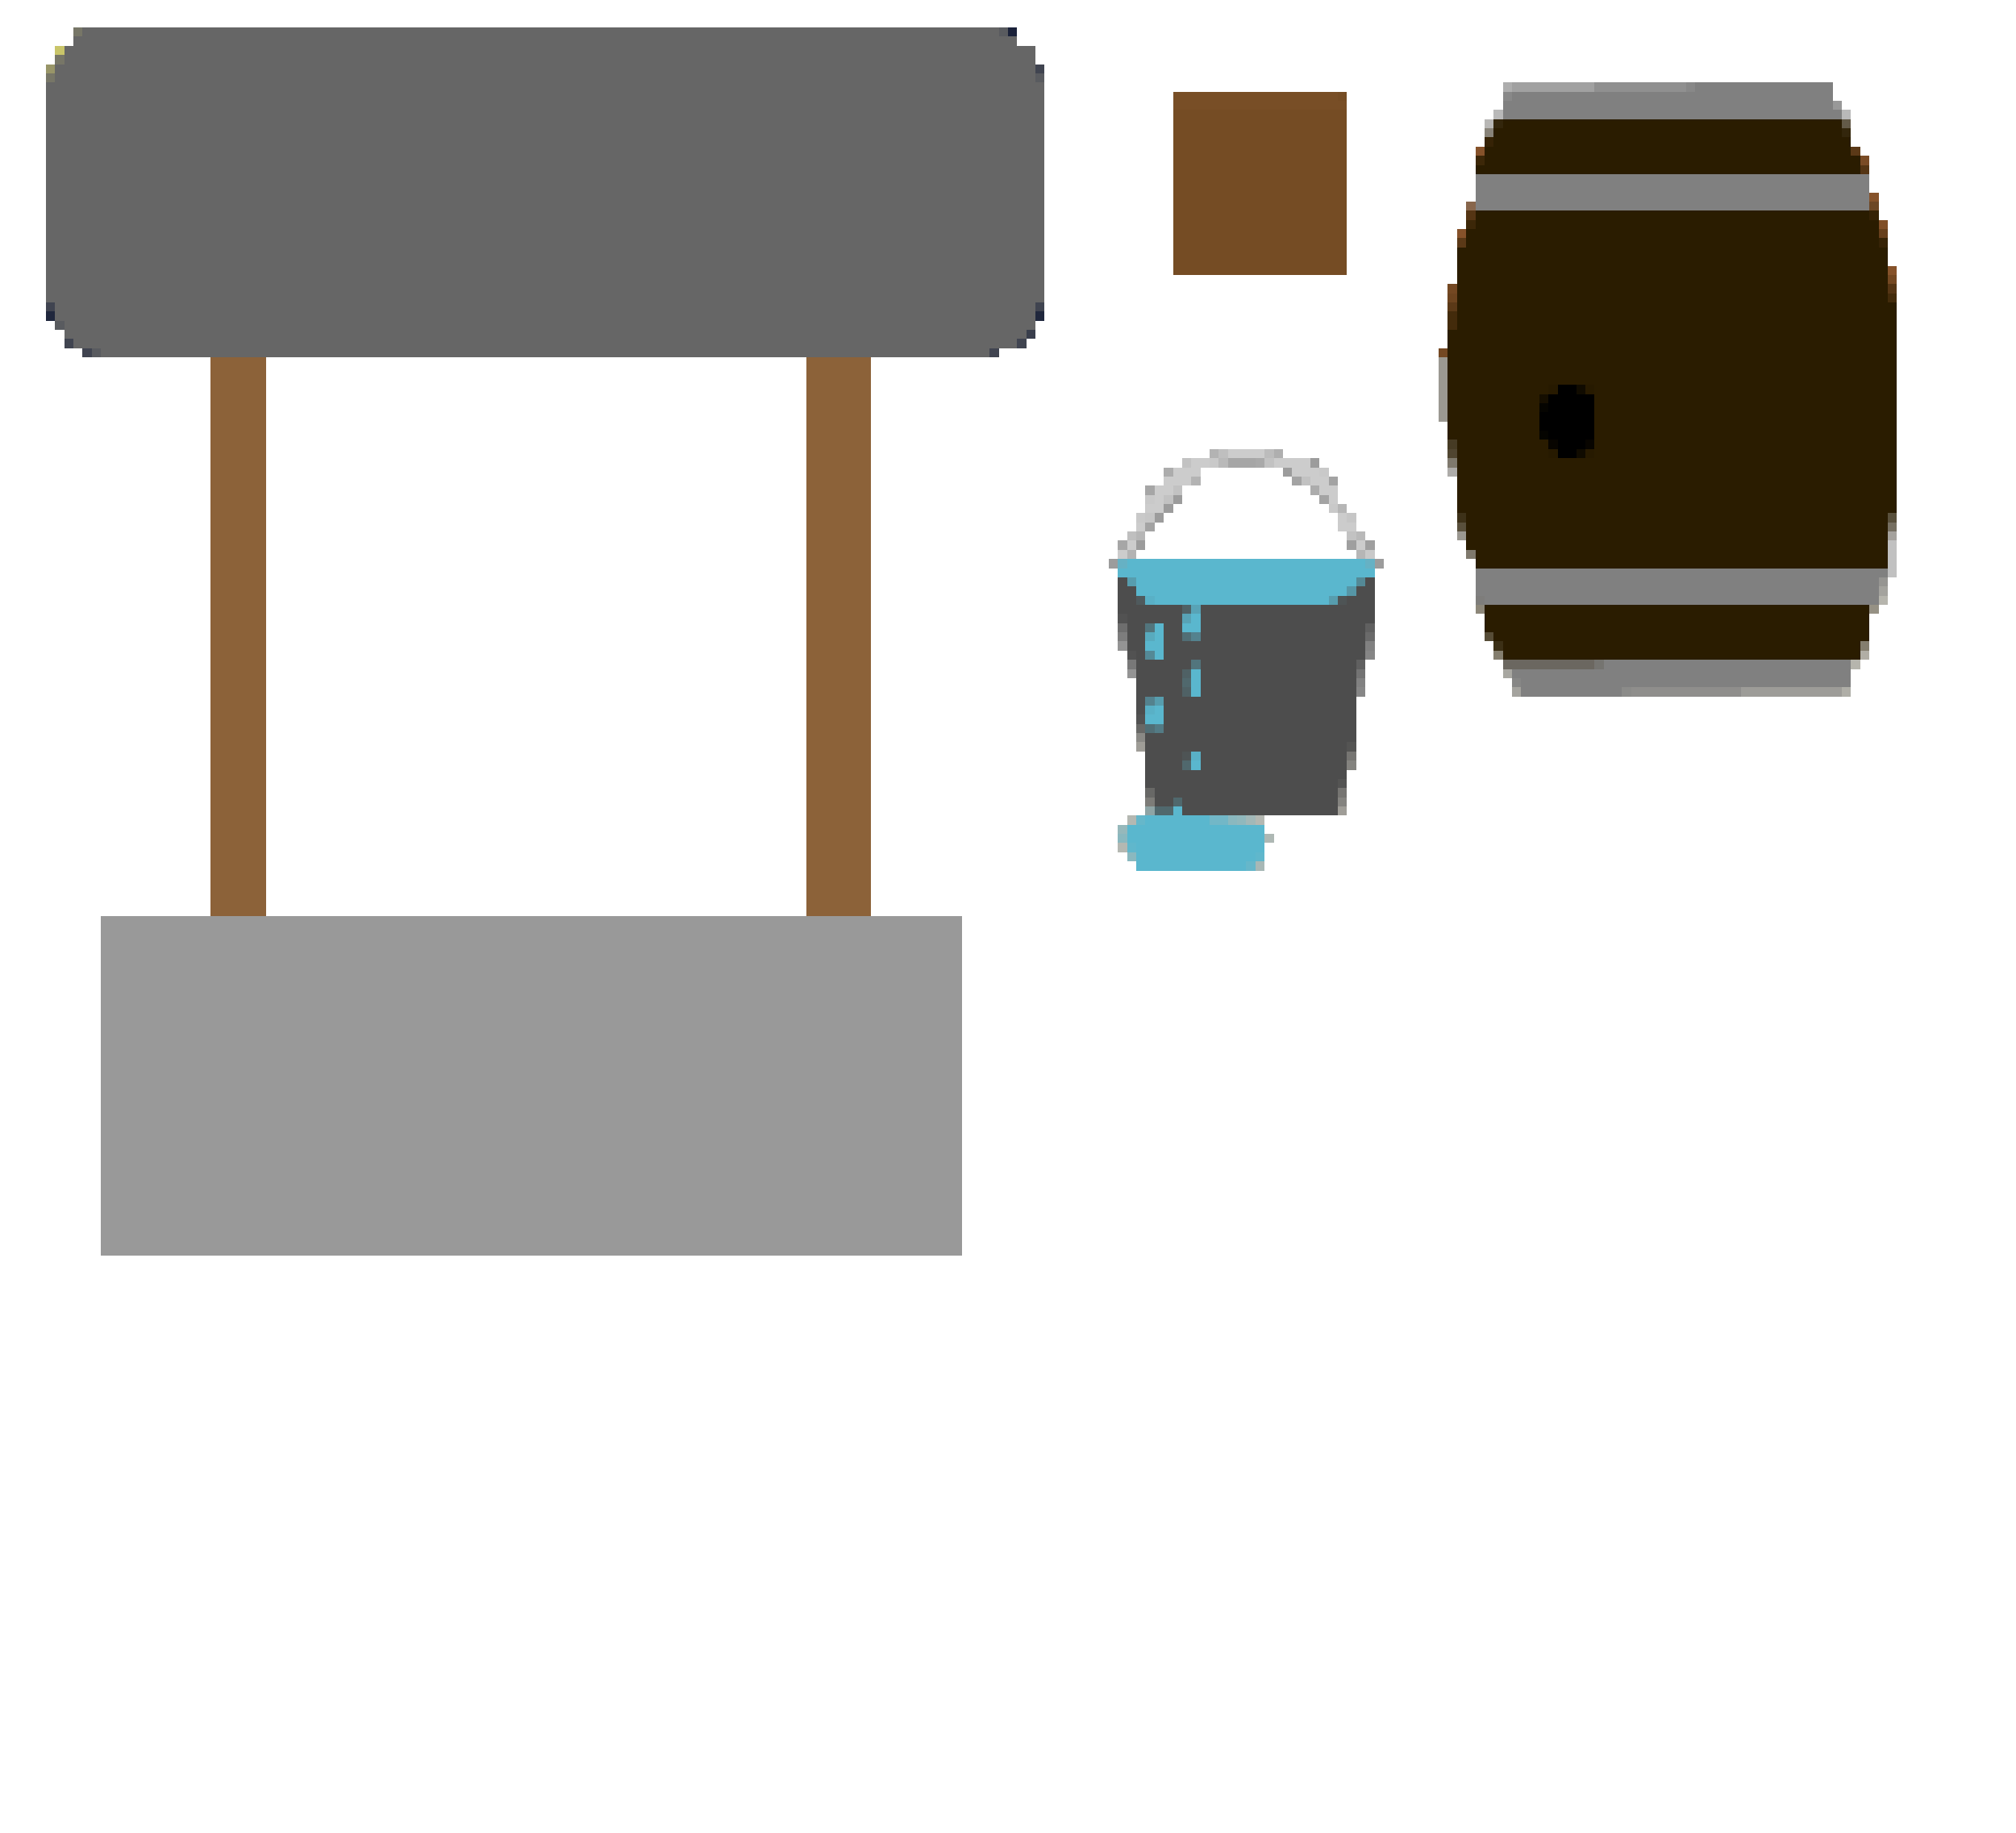
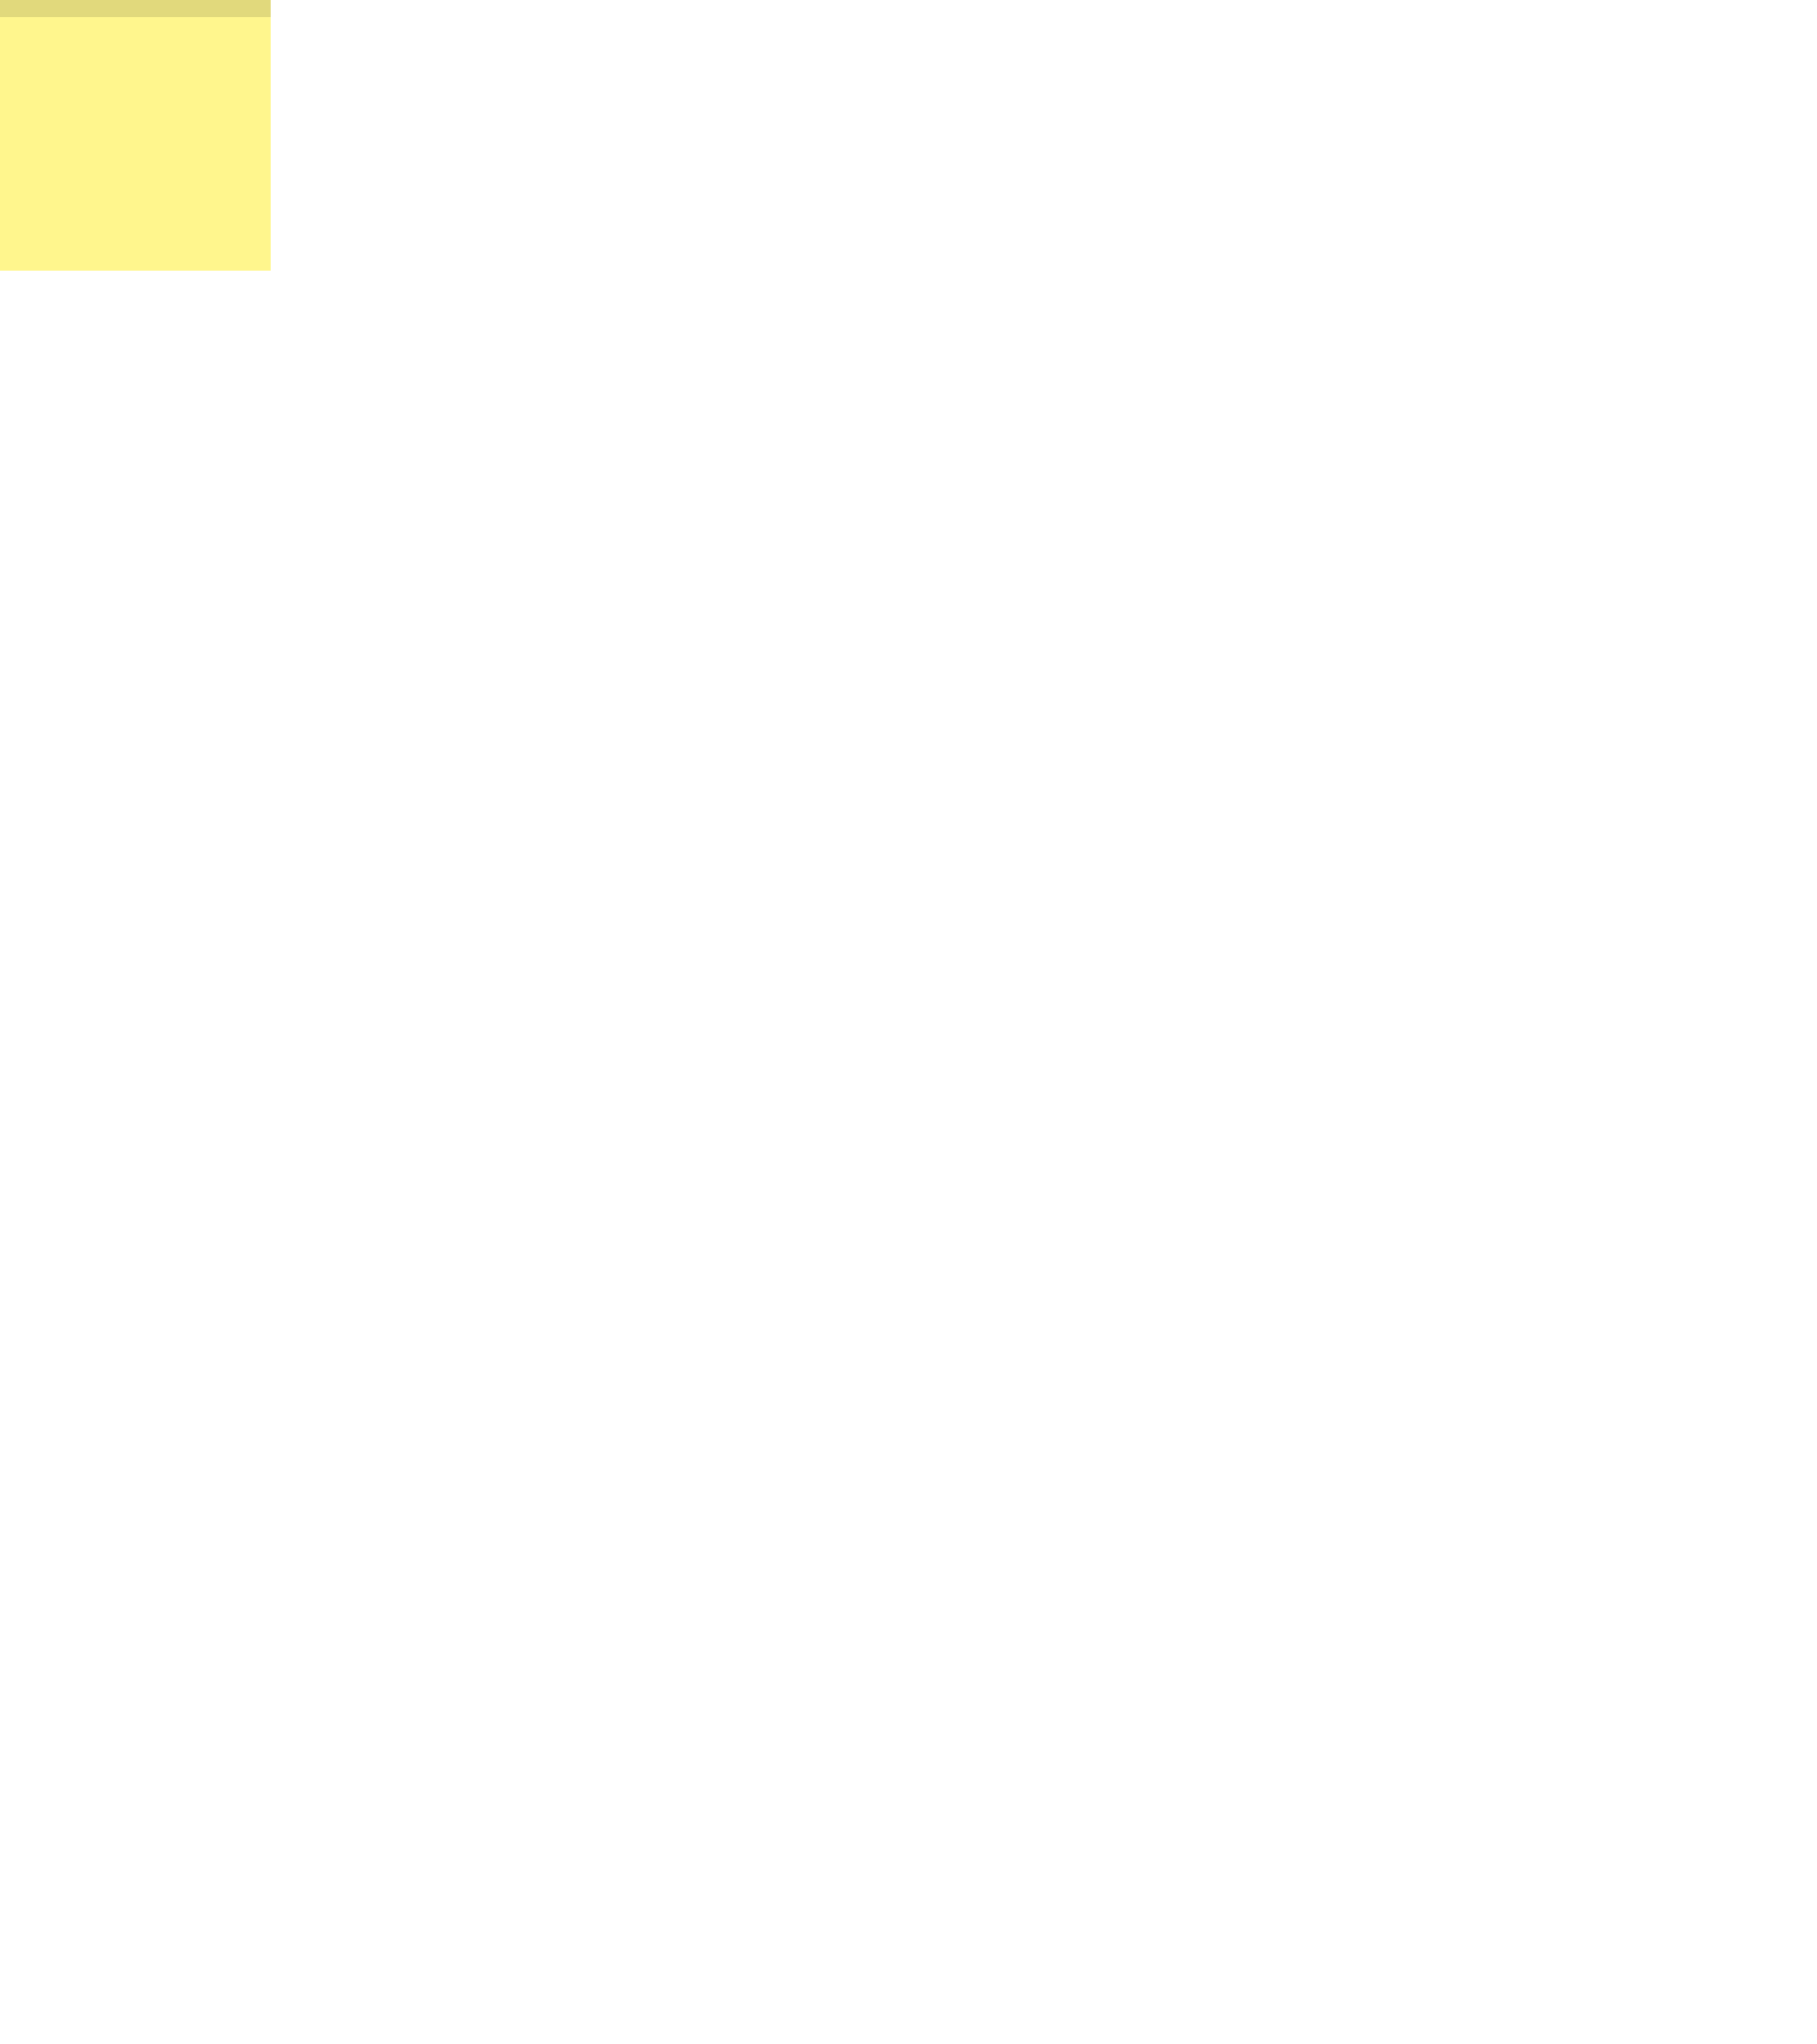
- <svg xmlns="http://www.w3.org/2000/svg" version="1.1" width="1100" height="1000" shape-rendering="crispEdges">
-   <rect x="40" y="15" width="5" height="5" fill="#777667" />
-   <rect x="45" y="15" width="500" height="175" fill="#666666" />
-   <rect x="545" y="15" width="5" height="5" fill="#595B5F" />
-   <rect x="550" y="15" width="5" height="5" fill="#1A2139" />
-   <rect x="40" y="20" width="5" height="170" fill="#666666" />
-   <rect x="545" y="20" width="10" height="170" fill="#666666" />
-   <rect x="30" y="25" width="5" height="5" fill="#C9C569" />
-   <rect x="35" y="25" width="5" height="160" fill="#666666" />
-   <rect x="555" y="25" width="10" height="155" fill="#666666" />
-   <rect x="30" y="30" width="5" height="5" fill="#777667" />
-   <rect x="25" y="35" width="5" height="5" fill="#989568" />
-   <rect x="30" y="35" width="5" height="140" fill="#666666" />
-   <rect x="565" y="35" width="5" height="5" fill="#404450" />
-   <rect x="25" y="40" width="5" height="5" fill="#777667" />
-   <rect x="565" y="40" width="5" height="5" fill="#595B5F" />
-   <rect x="25" y="45" width="5" height="120" fill="#666666" />
-   <rect x="565" y="45" width="5" height="120" fill="#666666" />
-   <rect x="820" y="45" width="5" height="5" fill="#ADADAD" />
-   <rect x="825" y="45" width="45" height="5" fill="#A1A1A1" />
-   <rect x="870" y="45" width="50" height="5" fill="#909090" />
-   <rect x="920" y="45" width="5" height="5" fill="#888888" />
-   <rect x="925" y="45" width="75" height="20" fill="#808080" />
-   <rect x="640" y="50" width="90" height="10" fill="#784E26" />
-   <rect x="730" y="50" width="5" height="5" fill="#754C24" />
-   <rect x="820" y="50" width="5" height="5" fill="#888888" />
-   <rect x="825" y="50" width="100" height="15" fill="#808080" />
-   <rect x="730" y="55" width="5" height="5" fill="#784E26" />
-   <rect x="820" y="55" width="5" height="10" fill="#808080" />
-   <rect x="1000" y="55" width="5" height="5" fill="#989898" />
-   <rect x="640" y="60" width="95" height="90" fill="#754C24" />
-   <rect x="815" y="60" width="5" height="5" fill="#B9B9B9" />
-   <rect x="1000" y="60" width="5" height="5" fill="#808080" />
-   <rect x="1005" y="60" width="5" height="5" fill="#B9B9B9" />
-   <rect x="810" y="65" width="5" height="5" fill="#B8B7B5" />
-   <rect x="815" y="65" width="5" height="5" fill="#33260C" />
-   <rect x="820" y="65" width="185" height="30" fill="#2A1C00" />
-   <rect x="1005" y="65" width="5" height="5" fill="#635A48" />
-   <rect x="810" y="70" width="5" height="5" fill="#888379" />
-   <rect x="815" y="70" width="5" height="25" fill="#2A1C00" />
-   <rect x="1005" y="70" width="5" height="5" fill="#33260C" />
-   <rect x="810" y="75" width="5" height="5" fill="#362306" />
-   <rect x="1005" y="75" width="5" height="20" fill="#2A1C00" />
-   <rect x="805" y="80" width="5" height="5" fill="#86522A" />
-   <rect x="810" y="80" width="5" height="15" fill="#2A1C00" />
-   <rect x="1010" y="80" width="5" height="5" fill="#5B3917" />
-   <rect x="805" y="85" width="5" height="5" fill="#3C2708" />
-   <rect x="1010" y="85" width="5" height="10" fill="#2A1C00" />
-   <rect x="1015" y="85" width="5" height="5" fill="#7A4B25" />
-   <rect x="805" y="90" width="5" height="5" fill="#2A1C00" />
-   <rect x="1015" y="90" width="5" height="5" fill="#553514" />
-   <rect x="805" y="95" width="215" height="20" fill="#808080" />
-   <rect x="1020" y="105" width="5" height="5" fill="#86522A" />
-   <rect x="800" y="110" width="5" height="5" fill="#88664C" />
-   <rect x="1020" y="110" width="5" height="5" fill="#6D4724" />
-   <rect x="800" y="115" width="5" height="5" fill="#553514" />
-   <rect x="805" y="115" width="215" height="95" fill="#2A1C00" />
-   <rect x="1020" y="115" width="5" height="5" fill="#362306" />
-   <rect x="800" y="120" width="5" height="5" fill="#3C2708" />
-   <rect x="1020" y="120" width="5" height="190" fill="#2A1C00" />
-   <rect x="1025" y="120" width="5" height="5" fill="#804F27" />
-   <rect x="795" y="125" width="5" height="5" fill="#86522A" />
-   <rect x="800" y="125" width="5" height="175" fill="#2A1C00" />
-   <rect x="1025" y="125" width="5" height="5" fill="#67401C" />
-   <rect x="795" y="130" width="5" height="5" fill="#5B3917" />
-   <rect x="1025" y="130" width="5" height="5" fill="#362306" />
-   <rect x="795" y="135" width="5" height="145" fill="#2A1C00" />
-   <rect x="1025" y="135" width="5" height="175" fill="#2A1C00" />
-   <rect x="1030" y="145" width="5" height="5" fill="#86522A" />
-   <rect x="1030" y="150" width="5" height="5" fill="#744822" />
-   <rect x="790" y="155" width="5" height="5" fill="#744822" />
-   <rect x="1030" y="155" width="5" height="5" fill="#553514" />
-   <rect x="790" y="160" width="5" height="5" fill="#6D441F" />
-   <rect x="1030" y="160" width="5" height="5" fill="#432B0B" />
-   <rect x="25" y="165" width="5" height="5" fill="#404450" />
-   <rect x="565" y="165" width="5" height="5" fill="#404450" />
-   <rect x="790" y="165" width="5" height="5" fill="#5B3917" />
-   <rect x="1030" y="165" width="5" height="115" fill="#2A1C00" />
-   <rect x="25" y="170" width="5" height="5" fill="#20273D" />
-   <rect x="565" y="170" width="5" height="5" fill="#20273D" />
-   <rect x="790" y="170" width="5" height="10" fill="#432B0B" />
-   <rect x="30" y="175" width="5" height="5" fill="#595B5F" />
-   <rect x="555" y="180" width="5" height="5" fill="#666666" />
-   <rect x="560" y="180" width="5" height="5" fill="#393E4C" />
-   <rect x="790" y="180" width="5" height="60" fill="#2A1C00" />
-   <rect x="35" y="185" width="5" height="5" fill="#404450" />
-   <rect x="555" y="185" width="5" height="5" fill="#404450" />
-   <rect x="45" y="190" width="5" height="5" fill="#404450" />
-   <rect x="50" y="190" width="5" height="5" fill="#595B5F" />
-   <rect x="55" y="190" width="485" height="5" fill="#666666" />
-   <rect x="540" y="190" width="5" height="5" fill="#404450" />
-   <rect x="785" y="190" width="5" height="5" fill="#744822" />
-   <rect x="115" y="195" width="30" height="305" fill="#8C6239" />
-   <rect x="440" y="195" width="35" height="305" fill="#8C6239" />
-   <rect x="785" y="195" width="5" height="35" fill="#9B9891" />
-   <rect x="805" y="210" width="40" height="5" fill="#2A1C00" />
-   <rect x="845" y="210" width="5" height="5" fill="#271A00" />
-   <rect x="850" y="210" width="10" height="40" fill="#000000" />
-   <rect x="860" y="210" width="5" height="5" fill="#100B00" />
-   <rect x="865" y="210" width="5" height="5" fill="#271A00" />
-   <rect x="870" y="210" width="150" height="100" fill="#2A1C00" />
-   <rect x="805" y="215" width="35" height="95" fill="#2A1C00" />
-   <rect x="840" y="215" width="5" height="5" fill="#150E00" />
-   <rect x="845" y="215" width="5" height="25" fill="#000000" />
-   <rect x="860" y="215" width="10" height="25" fill="#000000" />
-   <rect x="840" y="220" width="5" height="5" fill="#050400" />
-   <rect x="840" y="225" width="5" height="10" fill="#000000" />
-   <rect x="840" y="235" width="5" height="5" fill="#050400" />
-   <rect x="790" y="240" width="5" height="5" fill="#463B24" />
-   <rect x="840" y="240" width="5" height="70" fill="#2A1C00" />
-   <rect x="845" y="240" width="5" height="5" fill="#080500" />
-   <rect x="860" y="240" width="5" height="5" fill="#000000" />
-   <rect x="865" y="240" width="5" height="5" fill="#080500" />
-   <rect x="660" y="245" width="5" height="5" fill="#B3B3B3" />
-   <rect x="665" y="245" width="5" height="5" fill="#BFBFBF" />
-   <rect x="670" y="245" width="20" height="5" fill="#CCCCCC" />
-   <rect x="690" y="245" width="5" height="5" fill="#BCBCBC" />
-   <rect x="695" y="245" width="5" height="5" fill="#AFAFAF" />
-   <rect x="790" y="245" width="5" height="5" fill="#504530" />
-   <rect x="845" y="245" width="5" height="5" fill="#271A00" />
-   <rect x="860" y="245" width="5" height="5" fill="#100B00" />
-   <rect x="865" y="245" width="5" height="5" fill="#271A00" />
-   <rect x="645" y="250" width="5" height="5" fill="#C2C2C2" />
-   <rect x="650" y="250" width="10" height="5" fill="#CCCCCC" />
-   <rect x="660" y="250" width="5" height="5" fill="#C9C9C9" />
-   <rect x="665" y="250" width="5" height="5" fill="#B9B9B9" />
-   <rect x="670" y="250" width="15" height="5" fill="#A6A6A6" />
-   <rect x="685" y="250" width="5" height="5" fill="#A9A9A9" />
-   <rect x="690" y="250" width="5" height="5" fill="#C2C2C2" />
-   <rect x="695" y="250" width="20" height="5" fill="#CCCCCC" />
-   <rect x="715" y="250" width="5" height="5" fill="#9C9C9C" />
-   <rect x="790" y="250" width="5" height="5" fill="#7F796D" />
-   <rect x="845" y="250" width="25" height="60" fill="#2A1C00" />
-   <rect x="635" y="255" width="5" height="5" fill="#ACACAC" />
-   <rect x="640" y="255" width="15" height="5" fill="#CCCCCC" />
-   <rect x="700" y="255" width="5" height="5" fill="#9C9C9C" />
-   <rect x="705" y="255" width="15" height="5" fill="#CCCCCC" />
-   <rect x="720" y="255" width="5" height="5" fill="#C9C9C9" />
-   <rect x="790" y="255" width="5" height="5" fill="#AEACA9" />
-   <rect x="635" y="260" width="15" height="5" fill="#CCCCCC" />
-   <rect x="650" y="260" width="5" height="5" fill="#B3B3B3" />
-   <rect x="705" y="260" width="5" height="5" fill="#A3A3A3" />
-   <rect x="710" y="260" width="5" height="5" fill="#C2C2C2" />
-   <rect x="715" y="260" width="10" height="5" fill="#CCCCCC" />
-   <rect x="725" y="260" width="5" height="5" fill="#A3A3A3" />
-   <rect x="625" y="265" width="5" height="5" fill="#A6A6A6" />
-   <rect x="630" y="265" width="10" height="5" fill="#CCCCCC" />
-   <rect x="640" y="265" width="5" height="5" fill="#C2C2C2" />
-   <rect x="715" y="265" width="5" height="5" fill="#ACACAC" />
-   <rect x="720" y="265" width="10" height="5" fill="#CCCCCC" />
-   <rect x="625" y="270" width="5" height="5" fill="#C9C9C9" />
-   <rect x="630" y="270" width="5" height="10" fill="#CCCCCC" />
-   <rect x="635" y="270" width="5" height="5" fill="#C2C2C2" />
-   <rect x="640" y="270" width="5" height="5" fill="#9C9C9C" />
-   <rect x="720" y="270" width="5" height="5" fill="#A3A3A3" />
-   <rect x="725" y="270" width="5" height="5" fill="#CCCCCC" />
-   <rect x="625" y="275" width="5" height="5" fill="#CCCCCC" />
-   <rect x="635" y="275" width="5" height="5" fill="#9C9C9C" />
-   <rect x="725" y="275" width="5" height="5" fill="#C9C9C9" />
-   <rect x="730" y="275" width="5" height="5" fill="#B6B6B6" />
-   <rect x="620" y="280" width="5" height="5" fill="#C9C9C9" />
-   <rect x="625" y="280" width="5" height="5" fill="#C6C6C6" />
-   <rect x="630" y="280" width="5" height="5" fill="#9C9C9C" />
-   <rect x="730" y="280" width="5" height="10" fill="#CCCCCC" />
-   <rect x="735" y="280" width="5" height="5" fill="#C6C6C6" />
-   <rect x="795" y="280" width="5" height="5" fill="#3D3118" />
-   <rect x="1030" y="280" width="5" height="5" fill="#59503C" />
-   <rect x="620" y="285" width="5" height="5" fill="#CCCCCC" />
-   <rect x="625" y="285" width="5" height="5" fill="#A3A3A3" />
-   <rect x="735" y="285" width="5" height="5" fill="#CCCCCC" />
-   <rect x="795" y="285" width="5" height="5" fill="#59503C" />
-   <rect x="1030" y="285" width="5" height="5" fill="#766F61" />
-   <rect x="615" y="290" width="5" height="5" fill="#BFBFBF" />
-   <rect x="620" y="290" width="5" height="5" fill="#B6B6B6" />
-   <rect x="735" y="290" width="5" height="5" fill="#C2C2C2" />
-   <rect x="740" y="290" width="5" height="5" fill="#B9B9B9" />
-   <rect x="795" y="290" width="5" height="5" fill="#9B9891" />
-   <rect x="1030" y="290" width="5" height="5" fill="#A5A29D" />
-   <rect x="610" y="295" width="5" height="5" fill="#A6A6A6" />
-   <rect x="615" y="295" width="5" height="5" fill="#CCCCCC" />
-   <rect x="620" y="295" width="5" height="5" fill="#9C9C9C" />
-   <rect x="735" y="295" width="5" height="5" fill="#9F9F9F" />
-   <rect x="740" y="295" width="5" height="5" fill="#CCCCCC" />
-   <rect x="745" y="295" width="5" height="5" fill="#9F9F9F" />
-   <rect x="1030" y="295" width="5" height="20" fill="#C1C1C1" />
-   <rect x="610" y="300" width="5" height="5" fill="#CCCCCC" />
-   <rect x="615" y="300" width="5" height="5" fill="#B3B3B3" />
-   <rect x="740" y="300" width="5" height="5" fill="#B6B6B6" />
-   <rect x="745" y="300" width="5" height="5" fill="#C9C9C9" />
-   <rect x="800" y="300" width="5" height="5" fill="#7F796D" />
-   <rect x="605" y="305" width="5" height="5" fill="#9C9C9C" />
-   <rect x="610" y="305" width="5" height="5" fill="#66B1C4" />
-   <rect x="615" y="305" width="130" height="10" fill="#5AB7CE" />
-   <rect x="745" y="305" width="5" height="5" fill="#66B1C4" />
-   <rect x="750" y="305" width="5" height="5" fill="#9C9C9C" />
-   <rect x="610" y="310" width="5" height="5" fill="#5AB7CE" />
-   <rect x="745" y="310" width="5" height="5" fill="#5AB7CE" />
-   <rect x="805" y="310" width="225" height="5" fill="#808080" />
-   <rect x="610" y="315" width="5" height="20" fill="#4D4D4D" />
-   <rect x="615" y="315" width="5" height="5" fill="#579DAE" />
-   <rect x="620" y="315" width="120" height="5" fill="#5AB7CE" />
-   <rect x="740" y="315" width="5" height="5" fill="#548996" />
-   <rect x="745" y="315" width="5" height="25" fill="#4D4D4D" />
-   <rect x="805" y="315" width="220" height="10" fill="#808080" />
-   <rect x="1025" y="315" width="5" height="5" fill="#969592" />
-   <rect x="615" y="320" width="5" height="35" fill="#4D4D4D" />
-   <rect x="620" y="320" width="115" height="5" fill="#5AB7CE" />
-   <rect x="735" y="320" width="5" height="5" fill="#5696A6" />
-   <rect x="740" y="320" width="5" height="40" fill="#4D4D4D" />
-   <rect x="1025" y="320" width="5" height="5" fill="#A4A39E" />
-   <rect x="620" y="325" width="5" height="5" fill="#4F5A5D" />
-   <rect x="625" y="325" width="5" height="5" fill="#59B0C6" />
-   <rect x="630" y="325" width="95" height="5" fill="#5AB7CE" />
-   <rect x="725" y="325" width="5" height="5" fill="#579DAE" />
-   <rect x="730" y="325" width="5" height="5" fill="#4E5455" />
-   <rect x="735" y="325" width="5" height="80" fill="#4D4D4D" />
-   <rect x="805" y="325" width="5" height="5" fill="#7E7D7B" />
-   <rect x="810" y="325" width="215" height="5" fill="#808080" />
-   <rect x="1025" y="325" width="5" height="5" fill="#B6B5AD" />
-   <rect x="620" y="330" width="25" height="10" fill="#4D4D4D" />
-   <rect x="645" y="330" width="5" height="5" fill="#4F6165" />
-   <rect x="650" y="330" width="5" height="5" fill="#58A3B6" />
-   <rect x="655" y="330" width="80" height="95" fill="#4D4D4D" />
-   <rect x="805" y="330" width="5" height="5" fill="#8D8779" />
-   <rect x="810" y="330" width="210" height="15" fill="#2A1C00" />
-   <rect x="1020" y="330" width="5" height="5" fill="#969184" />
-   <rect x="610" y="335" width="5" height="5" fill="#525252" />
-   <rect x="645" y="335" width="5" height="5" fill="#58A3B6" />
-   <rect x="650" y="335" width="5" height="10" fill="#5AB7CE" />
-   <rect x="610" y="340" width="5" height="5" fill="#6E6E6E" />
-   <rect x="620" y="340" width="5" height="50" fill="#4D4D4D" />
-   <rect x="625" y="340" width="5" height="5" fill="#52757D" />
-   <rect x="630" y="340" width="5" height="20" fill="#5AB7CE" />
-   <rect x="635" y="340" width="10" height="95" fill="#4D4D4D" />
-   <rect x="645" y="340" width="5" height="5" fill="#5AB7CE" />
-   <rect x="745" y="340" width="5" height="5" fill="#606060" />
-   <rect x="610" y="345" width="5" height="5" fill="#7D7D7D" />
-   <rect x="625" y="345" width="5" height="5" fill="#58AABE" />
-   <rect x="645" y="345" width="5" height="5" fill="#516E75" />
-   <rect x="650" y="345" width="5" height="5" fill="#54828E" />
-   <rect x="745" y="345" width="5" height="5" fill="#6A6A6A" />
-   <rect x="810" y="345" width="5" height="5" fill="#574D37" />
-   <rect x="815" y="345" width="205" height="5" fill="#2A1C00" />
-   <rect x="610" y="350" width="5" height="5" fill="#949494" />
-   <rect x="625" y="350" width="5" height="5" fill="#5AB7CE" />
-   <rect x="645" y="350" width="10" height="10" fill="#4D4D4D" />
-   <rect x="745" y="350" width="5" height="5" fill="#818181" />
-   <rect x="815" y="350" width="5" height="5" fill="#3C3016" />
-   <rect x="820" y="350" width="195" height="10" fill="#2A1C00" />
-   <rect x="1015" y="350" width="5" height="5" fill="#847E6E" />
-   <rect x="615" y="355" width="5" height="5" fill="#525252" />
-   <rect x="625" y="355" width="5" height="5" fill="#548996" />
-   <rect x="745" y="355" width="5" height="5" fill="#868686" />
-   <rect x="815" y="355" width="5" height="5" fill="#847E6E" />
-   <rect x="1015" y="355" width="5" height="5" fill="#B1AEA5" />
-   <rect x="615" y="360" width="5" height="5" fill="#787878" />
-   <rect x="625" y="360" width="10" height="20" fill="#4D4D4D" />
-   <rect x="645" y="360" width="5" height="5" fill="#4D4D4D" />
-   <rect x="650" y="360" width="5" height="5" fill="#52757D" />
-   <rect x="740" y="360" width="5" height="5" fill="#606060" />
-   <rect x="820" y="360" width="50" height="5" fill="#6B6760" />
-   <rect x="870" y="360" width="5" height="5" fill="#757470" />
-   <rect x="875" y="360" width="135" height="15" fill="#808080" />
-   <rect x="1010" y="360" width="5" height="5" fill="#B6B5AD" />
-   <rect x="615" y="365" width="5" height="5" fill="#949494" />
-   <rect x="645" y="365" width="5" height="5" fill="#4F6165" />
-   <rect x="650" y="365" width="5" height="15" fill="#5AB7CE" />
-   <rect x="740" y="365" width="5" height="5" fill="#737373" />
-   <rect x="820" y="365" width="5" height="5" fill="#A8A7A1" />
-   <rect x="825" y="365" width="50" height="5" fill="#808080" />
-   <rect x="645" y="370" width="5" height="5" fill="#50686D" />
-   <rect x="740" y="370" width="5" height="5" fill="#818181" />
-   <rect x="825" y="370" width="5" height="5" fill="#878786" />
-   <rect x="830" y="370" width="45" height="10" fill="#808080" />
-   <rect x="645" y="375" width="5" height="5" fill="#4F6165" />
-   <rect x="740" y="375" width="5" height="5" fill="#868686" />
-   <rect x="825" y="375" width="5" height="5" fill="#A4A39E" />
-   <rect x="875" y="375" width="10" height="5" fill="#808080" />
-   <rect x="885" y="375" width="5" height="5" fill="#8B8B89" />
-   <rect x="890" y="375" width="60" height="5" fill="#8F8E8C" />
-   <rect x="950" y="375" width="55" height="5" fill="#9D9C98" />
-   <rect x="1005" y="375" width="5" height="5" fill="#AFAEA7" />
-   <rect x="625" y="380" width="5" height="5" fill="#54828E" />
-   <rect x="630" y="380" width="5" height="5" fill="#579DAE" />
-   <rect x="645" y="380" width="10" height="30" fill="#4D4D4D" />
-   <rect x="625" y="385" width="5" height="5" fill="#59B0C6" />
-   <rect x="630" y="385" width="5" height="10" fill="#5AB7CE" />
-   <rect x="620" y="390" width="5" height="5" fill="#525252" />
-   <rect x="625" y="390" width="5" height="5" fill="#5AB7CE" />
-   <rect x="620" y="395" width="5" height="5" fill="#686866" />
-   <rect x="625" y="395" width="5" height="5" fill="#516E75" />
-   <rect x="630" y="395" width="5" height="5" fill="#537B85" />
-   <rect x="620" y="400" width="5" height="5" fill="#8A8985" />
-   <rect x="625" y="400" width="10" height="30" fill="#4D4D4D" />
-   <rect x="620" y="405" width="5" height="5" fill="#9F9D97" />
-   <rect x="735" y="405" width="5" height="5" fill="#545453" />
-   <rect x="645" y="410" width="5" height="5" fill="#4E5455" />
-   <rect x="650" y="410" width="5" height="5" fill="#59B0C6" />
-   <rect x="735" y="410" width="5" height="5" fill="#767572" />
-   <rect x="645" y="415" width="5" height="5" fill="#50686D" />
-   <rect x="650" y="415" width="5" height="5" fill="#5AB7CE" />
-   <rect x="735" y="415" width="5" height="5" fill="#84837F" />
-   <rect x="645" y="420" width="10" height="25" fill="#4D4D4D" />
-   <rect x="655" y="425" width="75" height="20" fill="#4D4D4D" />
-   <rect x="730" y="425" width="5" height="5" fill="#545453" />
-   <rect x="625" y="430" width="5" height="5" fill="#686866" />
-   <rect x="630" y="430" width="5" height="10" fill="#4D4D4D" />
-   <rect x="730" y="430" width="5" height="5" fill="#767572" />
-   <rect x="625" y="435" width="5" height="5" fill="#7D7C78" />
-   <rect x="635" y="435" width="5" height="5" fill="#4D4D4D" />
-   <rect x="640" y="435" width="5" height="5" fill="#50686D" />
-   <rect x="730" y="435" width="5" height="5" fill="#84837F" />
-   <rect x="625" y="440" width="5" height="5" fill="#8EA4A5" />
-   <rect x="630" y="440" width="10" height="5" fill="#50686D" />
-   <rect x="640" y="440" width="5" height="35" fill="#5AB7CE" />
-   <rect x="730" y="440" width="5" height="5" fill="#9F9D97" />
-   <rect x="615" y="445" width="5" height="5" fill="#B4B8B2" />
-   <rect x="620" y="445" width="5" height="5" fill="#66B7CA" />
-   <rect x="625" y="445" width="15" height="30" fill="#5AB7CE" />
-   <rect x="645" y="445" width="15" height="30" fill="#5AB7CE" />
-   <rect x="660" y="445" width="10" height="5" fill="#72B7C7" />
-   <rect x="670" y="445" width="5" height="5" fill="#8AB8BF" />
-   <rect x="675" y="445" width="5" height="5" fill="#90B8BD" />
-   <rect x="680" y="445" width="5" height="5" fill="#A2B8B8" />
-   <rect x="685" y="445" width="5" height="5" fill="#B4B8B2" />
-   <rect x="610" y="450" width="5" height="5" fill="#96B8BB" />
-   <rect x="615" y="450" width="10" height="10" fill="#5AB7CE" />
-   <rect x="660" y="450" width="30" height="15" fill="#5AB7CE" />
-   <rect x="610" y="455" width="5" height="5" fill="#8AB8BF" />
-   <rect x="690" y="455" width="5" height="5" fill="#AEB8B4" />
-   <rect x="610" y="460" width="5" height="5" fill="#B4B8B2" />
-   <rect x="615" y="460" width="5" height="5" fill="#60B7CC" />
-   <rect x="620" y="460" width="5" height="15" fill="#5AB7CE" />
-   <rect x="615" y="465" width="5" height="5" fill="#8AB8BF" />
-   <rect x="660" y="465" width="25" height="5" fill="#5AB7CE" />
-   <rect x="685" y="465" width="5" height="5" fill="#60B7CC" />
-   <rect x="660" y="470" width="20" height="5" fill="#5AB7CE" />
-   <rect x="680" y="470" width="5" height="5" fill="#66B7CA" />
-   <rect x="685" y="470" width="5" height="5" fill="#A8B8B6" />
-   <rect x="55" y="500" width="470" height="185" fill="#999999" />
+ <svg xmlns="http://www.w3.org/2000/svg" version="1.1" width="1075" height="1210" shape-rendering="crispEdges">
+   <rect x="0" y="0" width="160" height="10" fill="#E1D97C" />
+   <rect x="0" y="10" width="160" height="150" fill="#FFF68D" />
</svg>
